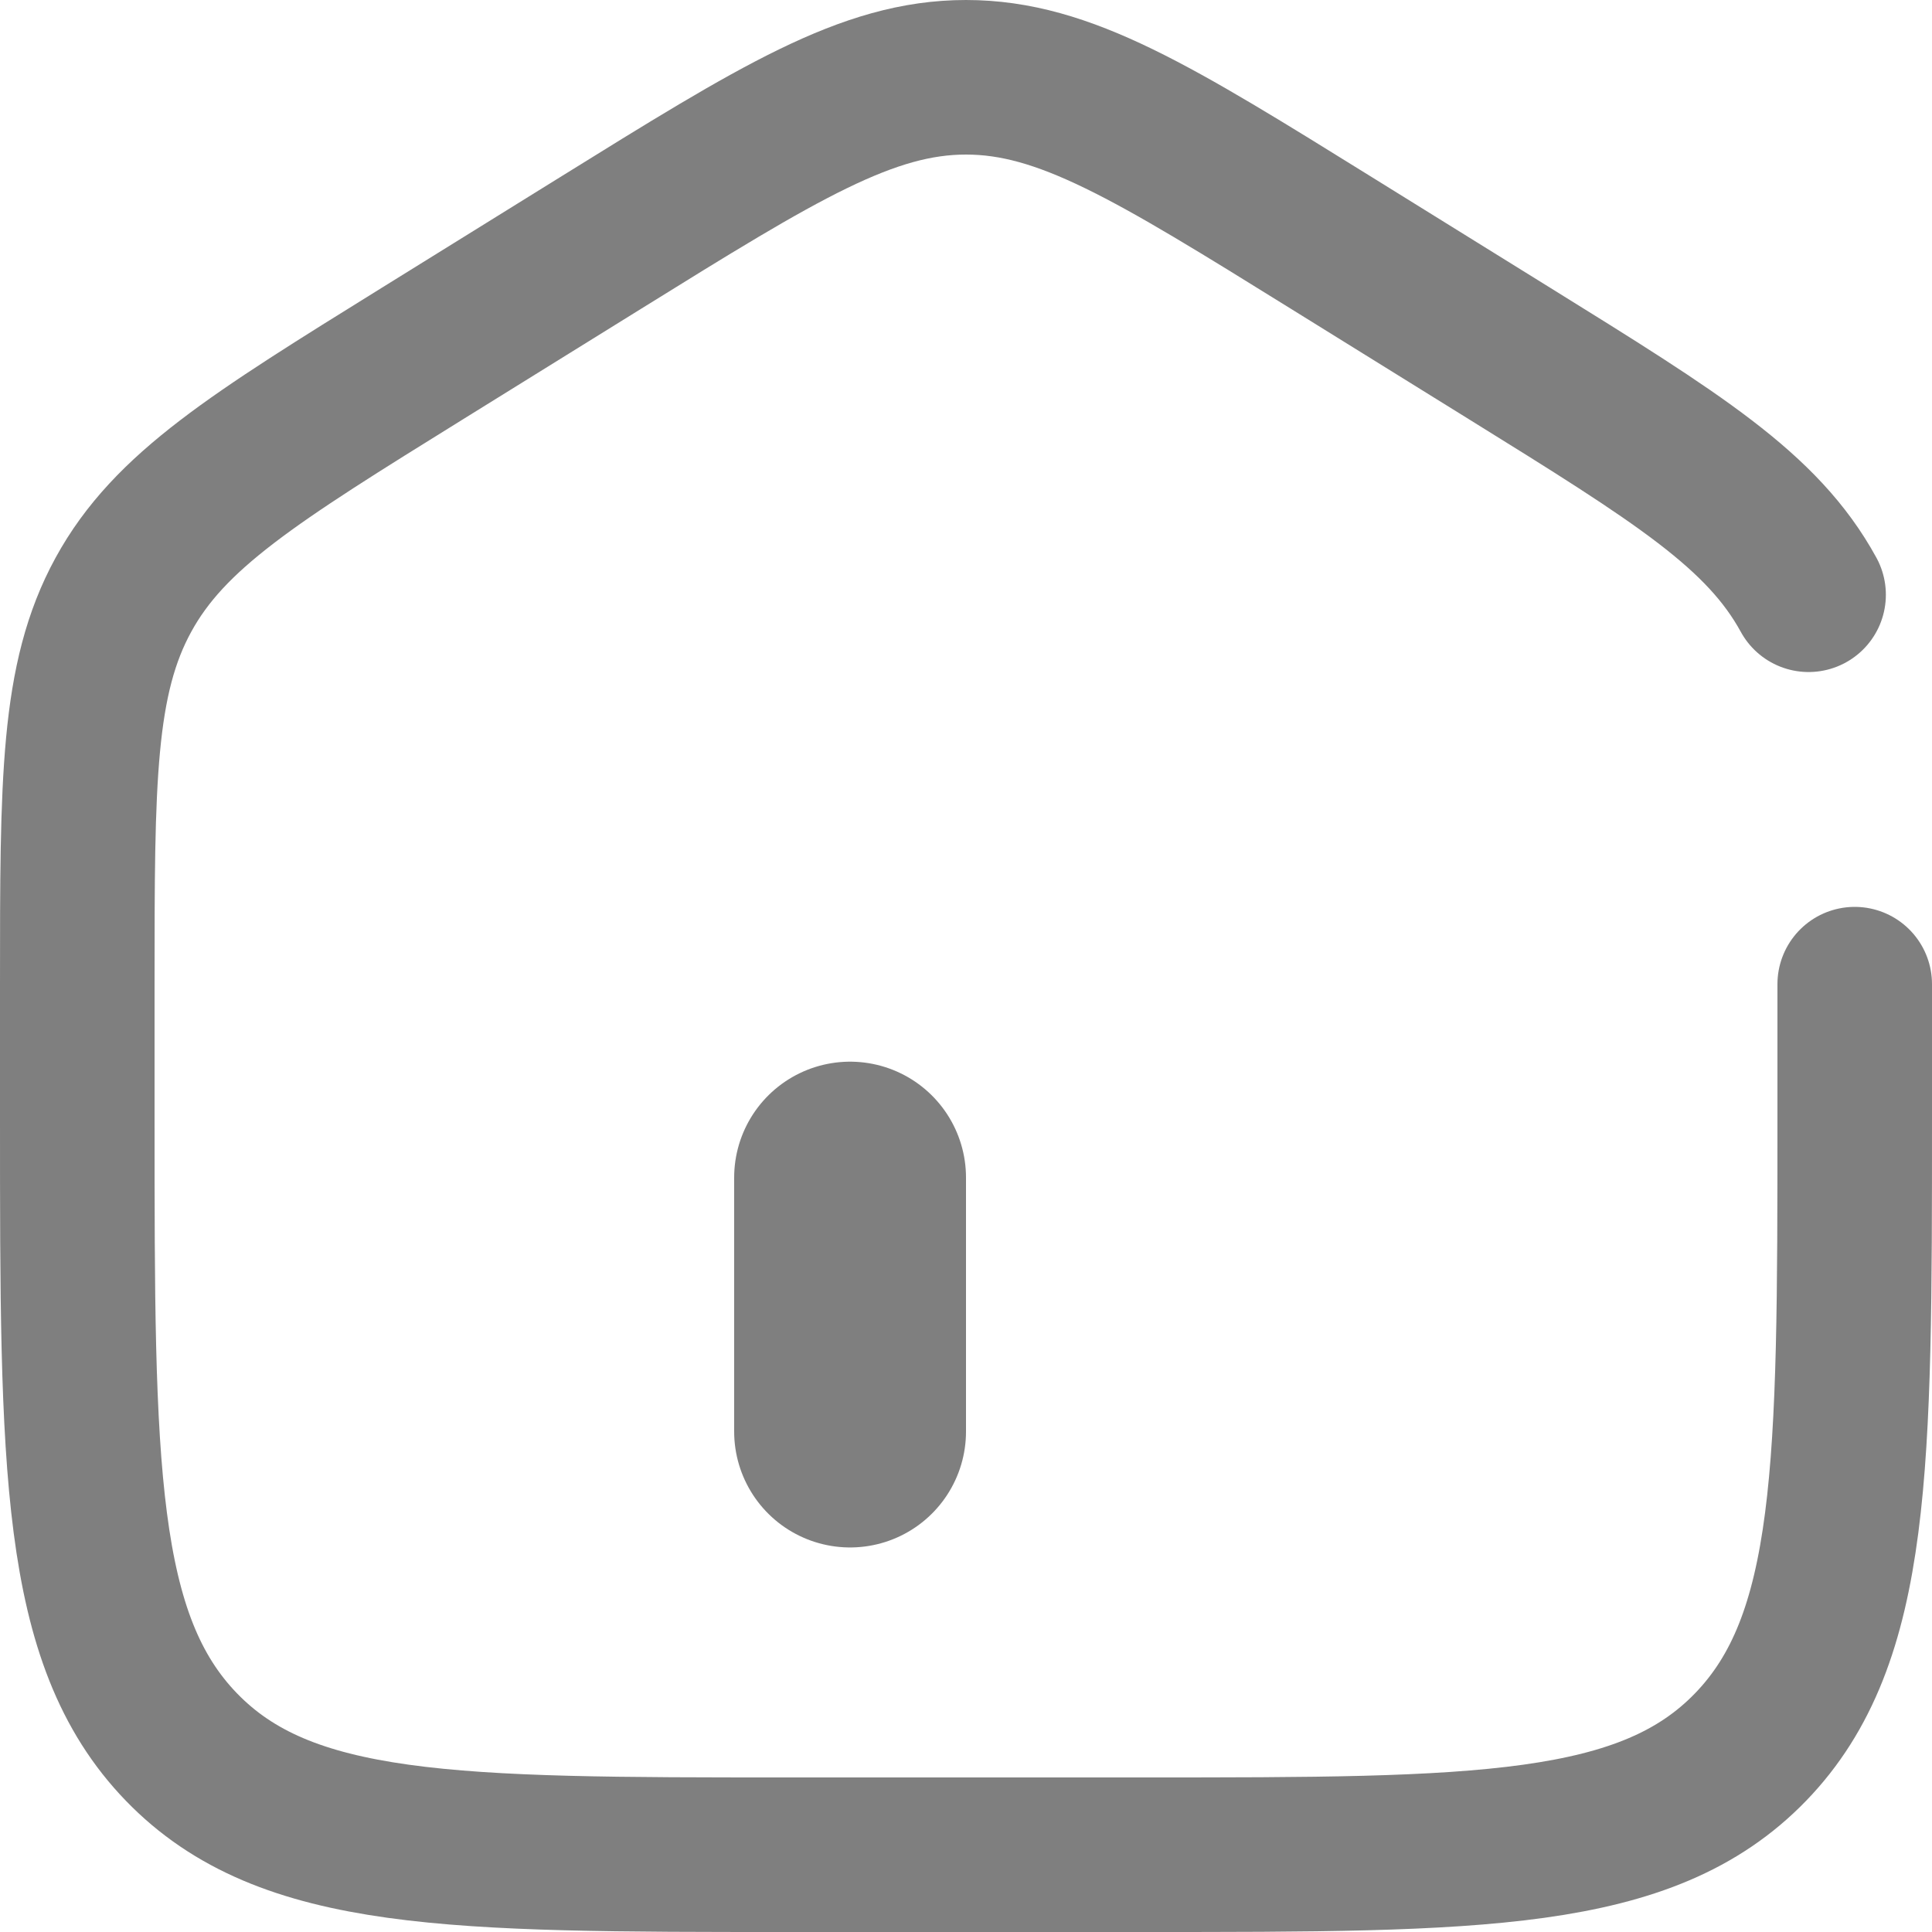
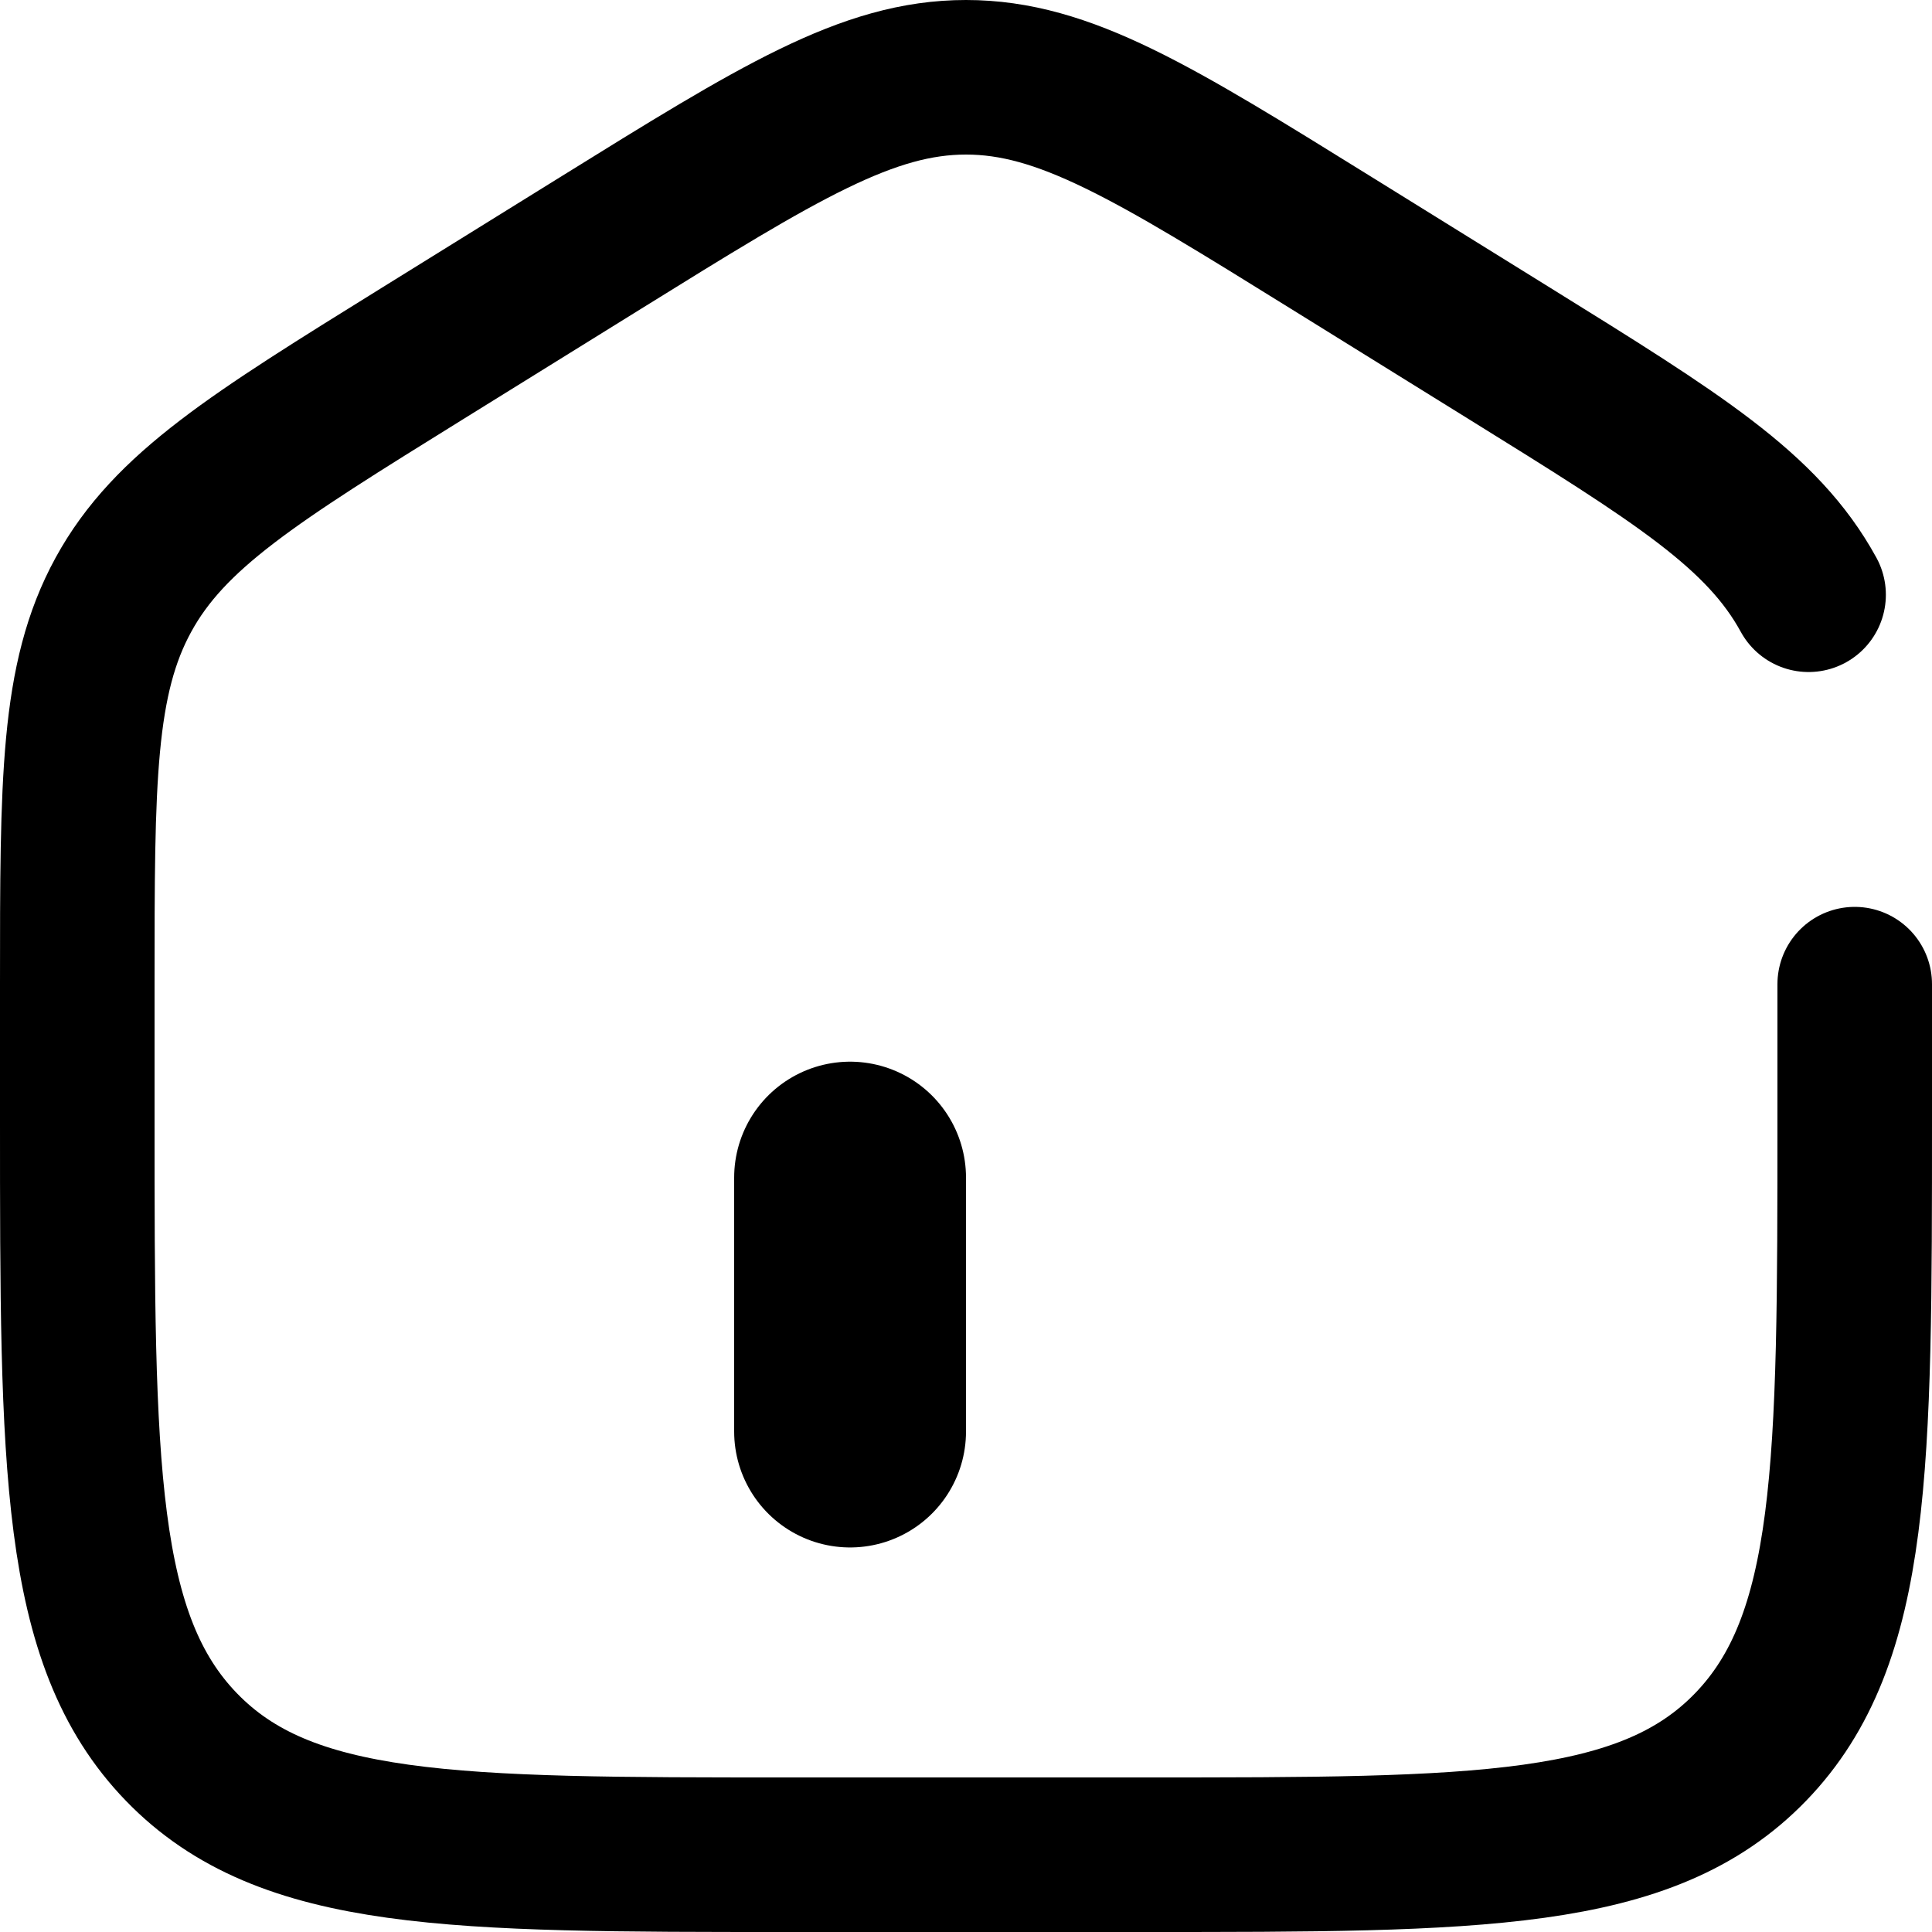
<svg xmlns="http://www.w3.org/2000/svg" width="25" height="25" viewBox="0 0 25 25" fill="none">
-   <path d="M24 12.735V14.484C24 18.97 24 21.213 22.653 22.606C21.305 24 19.137 24 14.8 24H10.2C5.863 24 3.695 24 2.347 22.606C1 21.213 1 18.97 1 14.484V12.735C1 10.103 1 8.787 1.597 7.696C2.194 6.605 3.285 5.928 5.467 4.574L7.767 3.147C10.073 1.716 11.226 1 12.5 1C13.774 1 14.927 1.716 17.233 3.147L19.533 4.574C21.715 5.928 22.806 6.605 23.403 7.696" stroke="black" stroke-opacity="0.5" stroke-width="2" stroke-linecap="round" />
-   <path d="M11 15.238V18.524" stroke="black" stroke-opacity="0.5" stroke-width="3" stroke-linecap="round" />
+   <path d="M24 12.735V14.484C24 18.97 24 21.213 22.653 22.606C21.305 24 19.137 24 14.8 24H10.2C5.863 24 3.695 24 2.347 22.606C1 21.213 1 18.97 1 14.484V12.735C1 10.103 1 8.787 1.597 7.696C2.194 6.605 3.285 5.928 5.467 4.574L7.767 3.147C10.073 1.716 11.226 1 12.5 1C13.774 1 14.927 1.716 17.233 3.147L19.533 4.574C21.715 5.928 22.806 6.605 23.403 7.696" stroke="black" stroke-width="2" stroke-linecap="round" />
+   <path d="M11 15.238V18.524" stroke="black" stroke-width="3" stroke-linecap="round" />
</svg>
